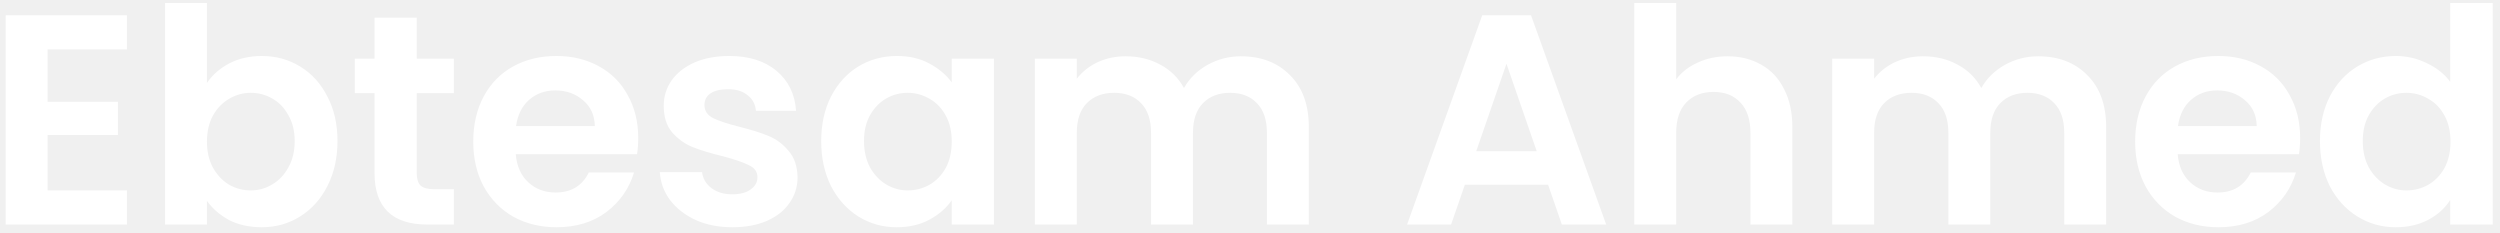
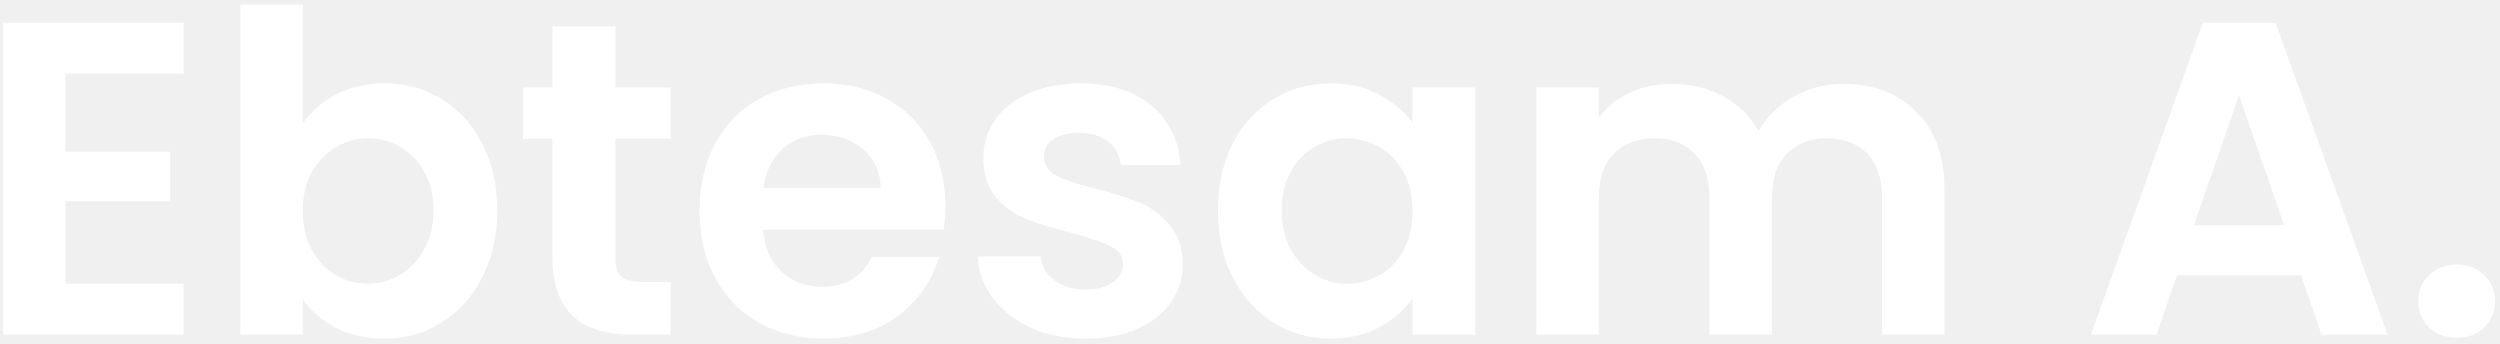
- <svg xmlns="http://www.w3.org/2000/svg" width="334" height="31" viewBox="0 0 334 31" fill="none">
-   <path d="M6.36 6.6V13.6H15.76V18.04H6.36V25.44H16.96V30H0.76V2.04H16.96V6.6H6.36ZM27.649 11.08C28.369 10.013 29.356 9.147 30.609 8.48C31.889 7.813 33.342 7.48 34.969 7.48C36.862 7.48 38.569 7.947 40.089 8.88C41.636 9.813 42.849 11.147 43.729 12.88C44.636 14.587 45.089 16.573 45.089 18.84C45.089 21.107 44.636 23.12 43.729 24.88C42.849 26.613 41.636 27.96 40.089 28.92C38.569 29.88 36.862 30.36 34.969 30.36C33.316 30.36 31.862 30.04 30.609 29.4C29.382 28.733 28.396 27.88 27.649 26.84V30H22.049V0.4H27.649V11.08ZM39.369 18.84C39.369 17.507 39.089 16.36 38.529 15.4C37.996 14.413 37.276 13.667 36.369 13.16C35.489 12.653 34.529 12.4 33.489 12.4C32.476 12.4 31.516 12.667 30.609 13.2C29.729 13.707 29.009 14.453 28.449 15.44C27.916 16.427 27.649 17.587 27.649 18.92C27.649 20.253 27.916 21.413 28.449 22.4C29.009 23.387 29.729 24.147 30.609 24.68C31.516 25.187 32.476 25.44 33.489 25.44C34.529 25.44 35.489 25.173 36.369 24.64C37.276 24.107 37.996 23.347 38.529 22.36C39.089 21.373 39.369 20.2 39.369 18.84ZM55.678 12.44V23.16C55.678 23.907 55.852 24.453 56.198 24.8C56.572 25.12 57.185 25.28 58.038 25.28H60.638V30H57.118C52.398 30 50.038 27.707 50.038 23.12V12.44H47.398V7.84H50.038V2.36H55.678V7.84H60.638V12.44H55.678ZM85.266 18.44C85.266 19.24 85.213 19.96 85.106 20.6H68.906C69.04 22.2 69.6 23.453 70.586 24.36C71.573 25.267 72.786 25.72 74.226 25.72C76.306 25.72 77.786 24.827 78.666 23.04H84.706C84.066 25.173 82.84 26.933 81.026 28.32C79.213 29.68 76.986 30.36 74.346 30.36C72.213 30.36 70.293 29.893 68.586 28.96C66.906 28 65.586 26.653 64.626 24.92C63.693 23.187 63.226 21.187 63.226 18.92C63.226 16.627 63.693 14.613 64.626 12.88C65.56 11.147 66.866 9.813 68.546 8.88C70.226 7.947 72.16 7.48 74.346 7.48C76.453 7.48 78.333 7.933 79.986 8.84C81.666 9.747 82.96 11.04 83.866 12.72C84.8 14.373 85.266 16.28 85.266 18.44ZM79.466 16.84C79.44 15.4 78.92 14.253 77.906 13.4C76.893 12.52 75.653 12.08 74.186 12.08C72.8 12.08 71.626 12.507 70.666 13.36C69.733 14.187 69.16 15.347 68.946 16.84H79.466ZM97.834 30.36C96.02 30.36 94.394 30.04 92.954 29.4C91.514 28.733 90.367 27.84 89.514 26.72C88.687 25.6 88.234 24.36 88.154 23H93.794C93.9 23.853 94.314 24.56 95.034 25.12C95.78 25.68 96.7 25.96 97.794 25.96C98.86 25.96 99.687 25.747 100.274 25.32C100.887 24.893 101.194 24.347 101.194 23.68C101.194 22.96 100.82 22.427 100.074 22.08C99.354 21.707 98.194 21.307 96.594 20.88C94.94 20.48 93.58 20.067 92.514 19.64C91.474 19.213 90.567 18.56 89.794 17.68C89.047 16.8 88.674 15.613 88.674 14.12C88.674 12.893 89.02 11.773 89.714 10.76C90.434 9.747 91.447 8.947 92.754 8.36C94.087 7.773 95.647 7.48 97.434 7.48C100.074 7.48 102.18 8.147 103.754 9.48C105.327 10.787 106.194 12.56 106.354 14.8H100.994C100.914 13.92 100.54 13.227 99.874 12.72C99.234 12.187 98.367 11.92 97.274 11.92C96.26 11.92 95.474 12.107 94.914 12.48C94.38 12.853 94.114 13.373 94.114 14.04C94.114 14.787 94.487 15.36 95.234 15.76C95.98 16.133 97.14 16.52 98.714 16.92C100.314 17.32 101.634 17.733 102.674 18.16C103.714 18.587 104.607 19.253 105.354 20.16C106.127 21.04 106.527 22.213 106.554 23.68C106.554 24.96 106.194 26.107 105.474 27.12C104.78 28.133 103.767 28.933 102.434 29.52C101.127 30.08 99.594 30.36 97.834 30.36ZM109.711 18.84C109.711 16.6 110.151 14.613 111.031 12.88C111.937 11.147 113.151 9.813 114.671 8.88C116.217 7.947 117.937 7.48 119.831 7.48C121.484 7.48 122.924 7.813 124.151 8.48C125.404 9.147 126.404 9.987 127.151 11V7.84H132.791V30H127.151V26.76C126.431 27.8 125.431 28.667 124.151 29.36C122.897 30.027 121.444 30.36 119.791 30.36C117.924 30.36 116.217 29.88 114.671 28.92C113.151 27.96 111.937 26.613 111.031 24.88C110.151 23.12 109.711 21.107 109.711 18.84ZM127.151 18.92C127.151 17.56 126.884 16.4 126.351 15.44C125.817 14.453 125.097 13.707 124.191 13.2C123.284 12.667 122.311 12.4 121.271 12.4C120.231 12.4 119.271 12.653 118.391 13.16C117.511 13.667 116.791 14.413 116.231 15.4C115.697 16.36 115.431 17.507 115.431 18.84C115.431 20.173 115.697 21.347 116.231 22.36C116.791 23.347 117.511 24.107 118.391 24.64C119.297 25.173 120.257 25.44 121.271 25.44C122.311 25.44 123.284 25.187 124.191 24.68C125.097 24.147 125.817 23.4 126.351 22.44C126.884 21.453 127.151 20.28 127.151 18.92ZM165.78 7.52C168.5 7.52 170.687 8.36 172.34 10.04C174.02 11.693 174.86 14.013 174.86 17V30H169.26V17.76C169.26 16.027 168.82 14.707 167.94 13.8C167.06 12.867 165.86 12.4 164.34 12.4C162.82 12.4 161.607 12.867 160.7 13.8C159.82 14.707 159.38 16.027 159.38 17.76V30H153.78V17.76C153.78 16.027 153.34 14.707 152.46 13.8C151.58 12.867 150.38 12.4 148.86 12.4C147.313 12.4 146.087 12.867 145.18 13.8C144.3 14.707 143.86 16.027 143.86 17.76V30H138.26V7.84H143.86V10.52C144.58 9.587 145.5 8.853 146.62 8.32C147.767 7.787 149.02 7.52 150.38 7.52C152.113 7.52 153.66 7.893 155.02 8.64C156.38 9.36 157.433 10.4 158.18 11.76C158.9 10.48 159.94 9.453 161.3 8.68C162.687 7.907 164.18 7.52 165.78 7.52ZM206.825 24.68H195.705L193.865 30H187.985L198.025 2.04H204.545L214.585 30H208.665L206.825 24.68ZM205.305 20.2L201.265 8.52L197.225 20.2H205.305ZM230.818 7.52C232.498 7.52 233.991 7.893 235.298 8.64C236.605 9.36 237.618 10.44 238.338 11.88C239.085 13.293 239.458 15 239.458 17V30H233.858V17.76C233.858 16 233.418 14.653 232.538 13.72C231.658 12.76 230.458 12.28 228.938 12.28C227.391 12.28 226.165 12.76 225.258 13.72C224.378 14.653 223.938 16 223.938 17.76V30H218.338V0.4H223.938V10.6C224.658 9.64 225.618 8.893 226.818 8.36C228.018 7.8 229.351 7.52 230.818 7.52ZM272.303 7.52C275.023 7.52 277.21 8.36 278.863 10.04C280.543 11.693 281.383 14.013 281.383 17V30H275.783V17.76C275.783 16.027 275.343 14.707 274.463 13.8C273.583 12.867 272.383 12.4 270.863 12.4C269.343 12.4 268.13 12.867 267.223 13.8C266.343 14.707 265.903 16.027 265.903 17.76V30H260.303V17.76C260.303 16.027 259.863 14.707 258.983 13.8C258.103 12.867 256.903 12.4 255.383 12.4C253.837 12.4 252.61 12.867 251.703 13.8C250.823 14.707 250.383 16.027 250.383 17.76V30H244.783V7.84H250.383V10.52C251.103 9.587 252.023 8.853 253.143 8.32C254.29 7.787 255.543 7.52 256.903 7.52C258.637 7.52 260.183 7.893 261.543 8.64C262.903 9.36 263.957 10.4 264.703 11.76C265.423 10.48 266.463 9.453 267.823 8.68C269.21 7.907 270.703 7.52 272.303 7.52ZM307.298 18.44C307.298 19.24 307.244 19.96 307.138 20.6H290.938C291.071 22.2 291.631 23.453 292.618 24.36C293.604 25.267 294.818 25.72 296.258 25.72C298.338 25.72 299.818 24.827 300.698 23.04H306.738C306.098 25.173 304.871 26.933 303.058 28.32C301.244 29.68 299.018 30.36 296.378 30.36C294.244 30.36 292.324 29.893 290.618 28.96C288.938 28 287.618 26.653 286.658 24.92C285.724 23.187 285.257 21.187 285.257 18.92C285.257 16.627 285.724 14.613 286.658 12.88C287.591 11.147 288.898 9.813 290.578 8.88C292.258 7.947 294.191 7.48 296.378 7.48C298.484 7.48 300.364 7.933 302.018 8.84C303.698 9.747 304.991 11.04 305.898 12.72C306.831 14.373 307.298 16.28 307.298 18.44ZM301.498 16.84C301.471 15.4 300.951 14.253 299.938 13.4C298.924 12.52 297.684 12.08 296.218 12.08C294.831 12.08 293.658 12.507 292.698 13.36C291.764 14.187 291.191 15.347 290.978 16.84H301.498ZM309.945 18.84C309.945 16.6 310.385 14.613 311.265 12.88C312.172 11.147 313.398 9.813 314.945 8.88C316.492 7.947 318.212 7.48 320.105 7.48C321.545 7.48 322.918 7.8 324.225 8.44C325.532 9.053 326.572 9.88 327.345 10.92V0.4H333.025V30H327.345V26.72C326.652 27.813 325.678 28.693 324.425 29.36C323.172 30.027 321.718 30.36 320.065 30.36C318.198 30.36 316.492 29.88 314.945 28.92C313.398 27.96 312.172 26.613 311.265 24.88C310.385 23.12 309.945 21.107 309.945 18.84ZM327.385 18.92C327.385 17.56 327.118 16.4 326.585 15.44C326.052 14.453 325.332 13.707 324.425 13.2C323.518 12.667 322.545 12.4 321.505 12.4C320.465 12.4 319.505 12.653 318.625 13.16C317.745 13.667 317.025 14.413 316.465 15.4C315.932 16.36 315.665 17.507 315.665 18.84C315.665 20.173 315.932 21.347 316.465 22.36C317.025 23.347 317.745 24.107 318.625 24.64C319.532 25.173 320.492 25.44 321.505 25.44C322.545 25.44 323.518 25.187 324.425 24.68C325.332 24.147 326.052 23.4 326.585 22.44C327.118 21.453 327.385 20.28 327.385 18.92Z" fill="white" />
+ <svg xmlns="http://www.w3.org/2000/svg" width="269" height="37" viewBox="0 0 269 37" fill="none">
+   <path d="M7.032 7.92V16.32H18.312V21.648H7.032V30.528H19.752V36H0.312V2.448H19.752V7.92H7.032ZM32.579 13.296C33.443 12.016 34.627 10.976 36.131 10.176C37.667 9.376 39.411 8.976 41.363 8.976C43.635 8.976 45.683 9.536 47.507 10.656C49.363 11.776 50.819 13.376 51.875 15.456C52.963 17.504 53.507 19.888 53.507 22.608C53.507 25.328 52.963 27.744 51.875 29.856C50.819 31.936 49.363 33.552 47.507 34.704C45.683 35.856 43.635 36.432 41.363 36.432C39.379 36.432 37.635 36.048 36.131 35.28C34.659 34.48 33.475 33.456 32.579 32.208V36H25.859V0.48H32.579V13.296ZM46.643 22.608C46.643 21.008 46.307 19.632 45.635 18.48C44.995 17.296 44.131 16.4 43.043 15.792C41.987 15.184 40.835 14.88 39.587 14.88C38.371 14.88 37.219 15.2 36.131 15.84C35.075 16.448 34.211 17.344 33.539 18.528C32.899 19.712 32.579 21.104 32.579 22.704C32.579 24.304 32.899 25.696 33.539 26.88C34.211 28.064 35.075 28.976 36.131 29.616C37.219 30.224 38.371 30.528 39.587 30.528C40.835 30.528 41.987 30.208 43.043 29.568C44.131 28.928 44.995 28.016 45.635 26.832C46.307 25.648 46.643 24.24 46.643 22.608ZM66.214 14.928V27.792C66.214 28.688 66.422 29.344 66.838 29.76C67.286 30.144 68.022 30.336 69.046 30.336H72.166V36H67.942C62.278 36 59.446 33.248 59.446 27.744V14.928H56.278V9.408H59.446V2.832H66.214V9.408H72.166V14.928H66.214ZM101.72 22.128C101.72 23.088 101.656 23.952 101.528 24.72H82.088C82.248 26.64 82.919 28.144 84.103 29.232C85.287 30.32 86.743 30.864 88.472 30.864C90.968 30.864 92.743 29.792 93.799 27.648H101.048C100.28 30.208 98.808 32.32 96.632 33.984C94.456 35.616 91.784 36.432 88.615 36.432C86.055 36.432 83.751 35.872 81.704 34.752C79.688 33.6 78.103 31.984 76.951 29.904C75.832 27.824 75.272 25.424 75.272 22.704C75.272 19.952 75.832 17.536 76.951 15.456C78.072 13.376 79.639 11.776 81.656 10.656C83.671 9.536 85.992 8.976 88.615 8.976C91.144 8.976 93.4 9.52 95.383 10.608C97.4 11.696 98.951 13.248 100.04 15.264C101.16 17.248 101.72 19.536 101.72 22.128ZM94.76 20.208C94.728 18.48 94.103 17.104 92.888 16.08C91.671 15.024 90.183 14.496 88.424 14.496C86.76 14.496 85.352 15.008 84.2 16.032C83.079 17.024 82.391 18.416 82.135 20.208H94.76ZM116.801 36.432C114.625 36.432 112.673 36.048 110.945 35.28C109.217 34.48 107.841 33.408 106.817 32.064C105.825 30.72 105.281 29.232 105.185 27.6H111.953C112.081 28.624 112.577 29.472 113.441 30.144C114.337 30.816 115.441 31.152 116.753 31.152C118.033 31.152 119.025 30.896 119.729 30.384C120.465 29.872 120.833 29.216 120.833 28.416C120.833 27.552 120.385 26.912 119.489 26.496C118.625 26.048 117.233 25.568 115.312 25.056C113.329 24.576 111.697 24.08 110.417 23.568C109.169 23.056 108.081 22.272 107.153 21.216C106.257 20.16 105.809 18.736 105.809 16.944C105.809 15.472 106.225 14.128 107.057 12.912C107.921 11.696 109.137 10.736 110.705 10.032C112.305 9.328 114.177 8.976 116.321 8.976C119.489 8.976 122.017 9.776 123.905 11.376C125.793 12.944 126.833 15.072 127.025 17.76H120.593C120.497 16.704 120.049 15.872 119.249 15.264C118.481 14.624 117.441 14.304 116.129 14.304C114.913 14.304 113.969 14.528 113.297 14.976C112.657 15.424 112.337 16.048 112.337 16.848C112.337 17.744 112.785 18.432 113.681 18.912C114.577 19.36 115.969 19.824 117.857 20.304C119.777 20.784 121.361 21.28 122.609 21.792C123.857 22.304 124.929 23.104 125.825 24.192C126.753 25.248 127.233 26.656 127.265 28.416C127.265 29.952 126.833 31.328 125.969 32.544C125.137 33.76 123.921 34.72 122.321 35.424C120.753 36.096 118.913 36.432 116.801 36.432ZM131.053 22.608C131.053 19.92 131.581 17.536 132.637 15.456C133.725 13.376 135.181 11.776 137.005 10.656C138.861 9.536 140.925 8.976 143.197 8.976C145.181 8.976 146.909 9.376 148.381 10.176C149.885 10.976 151.085 11.984 151.981 13.2V9.408H158.749V36H151.981V32.112C151.117 33.36 149.917 34.4 148.381 35.232C146.877 36.032 145.133 36.432 143.149 36.432C140.909 36.432 138.861 35.856 137.005 34.704C135.181 33.552 133.725 31.936 132.637 29.856C131.581 27.744 131.053 25.328 131.053 22.608ZM151.981 22.704C151.981 21.072 151.661 19.68 151.021 18.528C150.381 17.344 149.517 16.448 148.429 15.84C147.341 15.2 146.173 14.88 144.925 14.88C143.677 14.88 142.525 15.184 141.469 15.792C140.413 16.4 139.549 17.296 138.877 18.48C138.237 19.632 137.917 21.008 137.917 22.608C137.917 24.208 138.237 25.616 138.877 26.832C139.549 28.016 140.413 28.928 141.469 29.568C142.557 30.208 143.709 30.528 144.925 30.528C146.173 30.528 147.341 30.224 148.429 29.616C149.517 28.976 150.381 28.08 151.021 26.928C151.661 25.744 151.981 24.336 151.981 22.704ZM198.336 9.024C201.6 9.024 204.224 10.032 206.208 12.048C208.224 14.032 209.232 16.816 209.232 20.4V36H202.512V21.312C202.512 19.232 201.984 17.648 200.928 16.56C199.872 15.44 198.432 14.88 196.608 14.88C194.784 14.88 193.328 15.44 192.24 16.56C191.184 17.648 190.656 19.232 190.656 21.312V36H183.936V21.312C183.936 19.232 183.408 17.648 182.352 16.56C181.296 15.44 179.856 14.88 178.032 14.88C176.176 14.88 174.704 15.44 173.616 16.56C172.56 17.648 172.032 19.232 172.032 21.312V36H165.312V9.408H172.032V12.624C172.896 11.504 174 10.624 175.344 9.984C176.72 9.344 178.224 9.024 179.856 9.024C181.936 9.024 183.792 9.472 185.424 10.368C187.056 11.232 188.32 12.48 189.216 14.112C190.08 12.576 191.328 11.344 192.96 10.416C194.624 9.488 196.416 9.024 198.336 9.024ZM247.59 29.616H234.246L232.038 36H224.982L237.03 2.448H244.854L256.902 36H249.798L247.59 29.616ZM245.766 24.24L240.918 10.224L236.07 24.24H245.766ZM264.382 36.336C263.166 36.336 262.158 35.968 261.358 35.232C260.59 34.464 260.206 33.52 260.206 32.4C260.206 31.28 260.59 30.352 261.358 29.616C262.158 28.848 263.166 28.464 264.382 28.464C265.566 28.464 266.542 28.848 267.31 29.616C268.078 30.352 268.462 31.28 268.462 32.4C268.462 33.52 268.078 34.464 267.31 35.232C266.542 35.968 265.566 36.336 264.382 36.336Z" fill="white" />
</svg>
